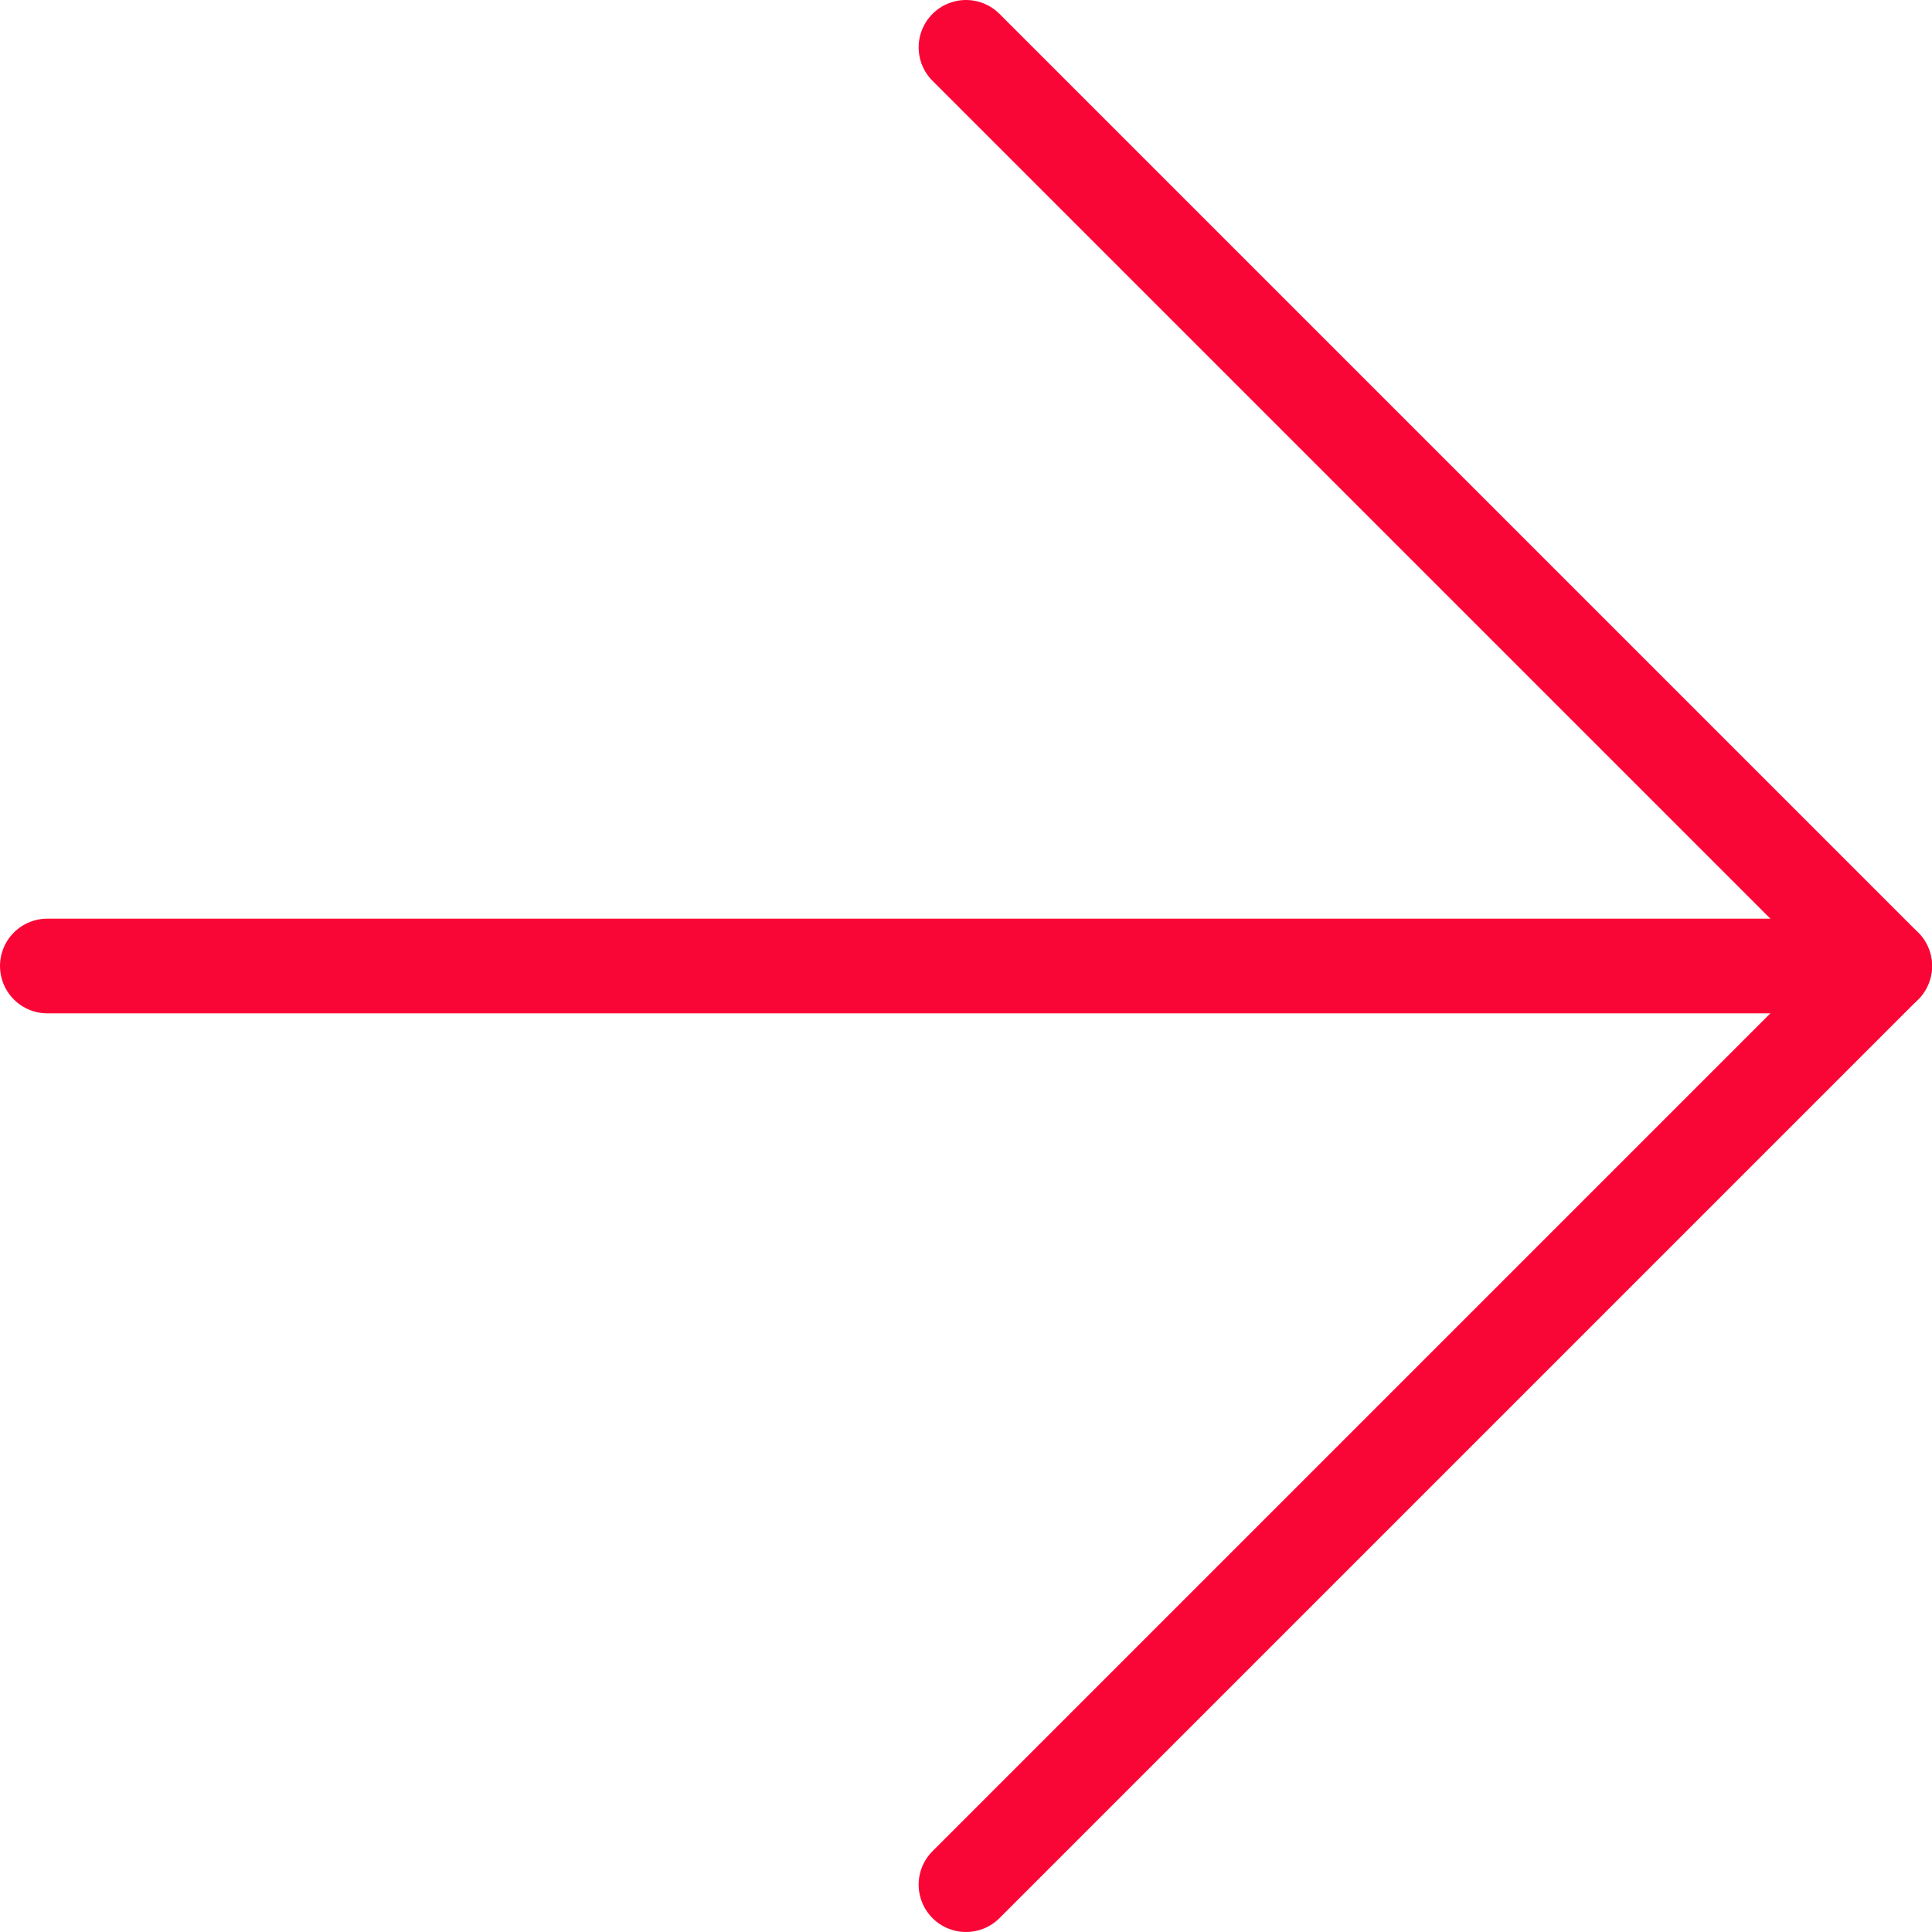
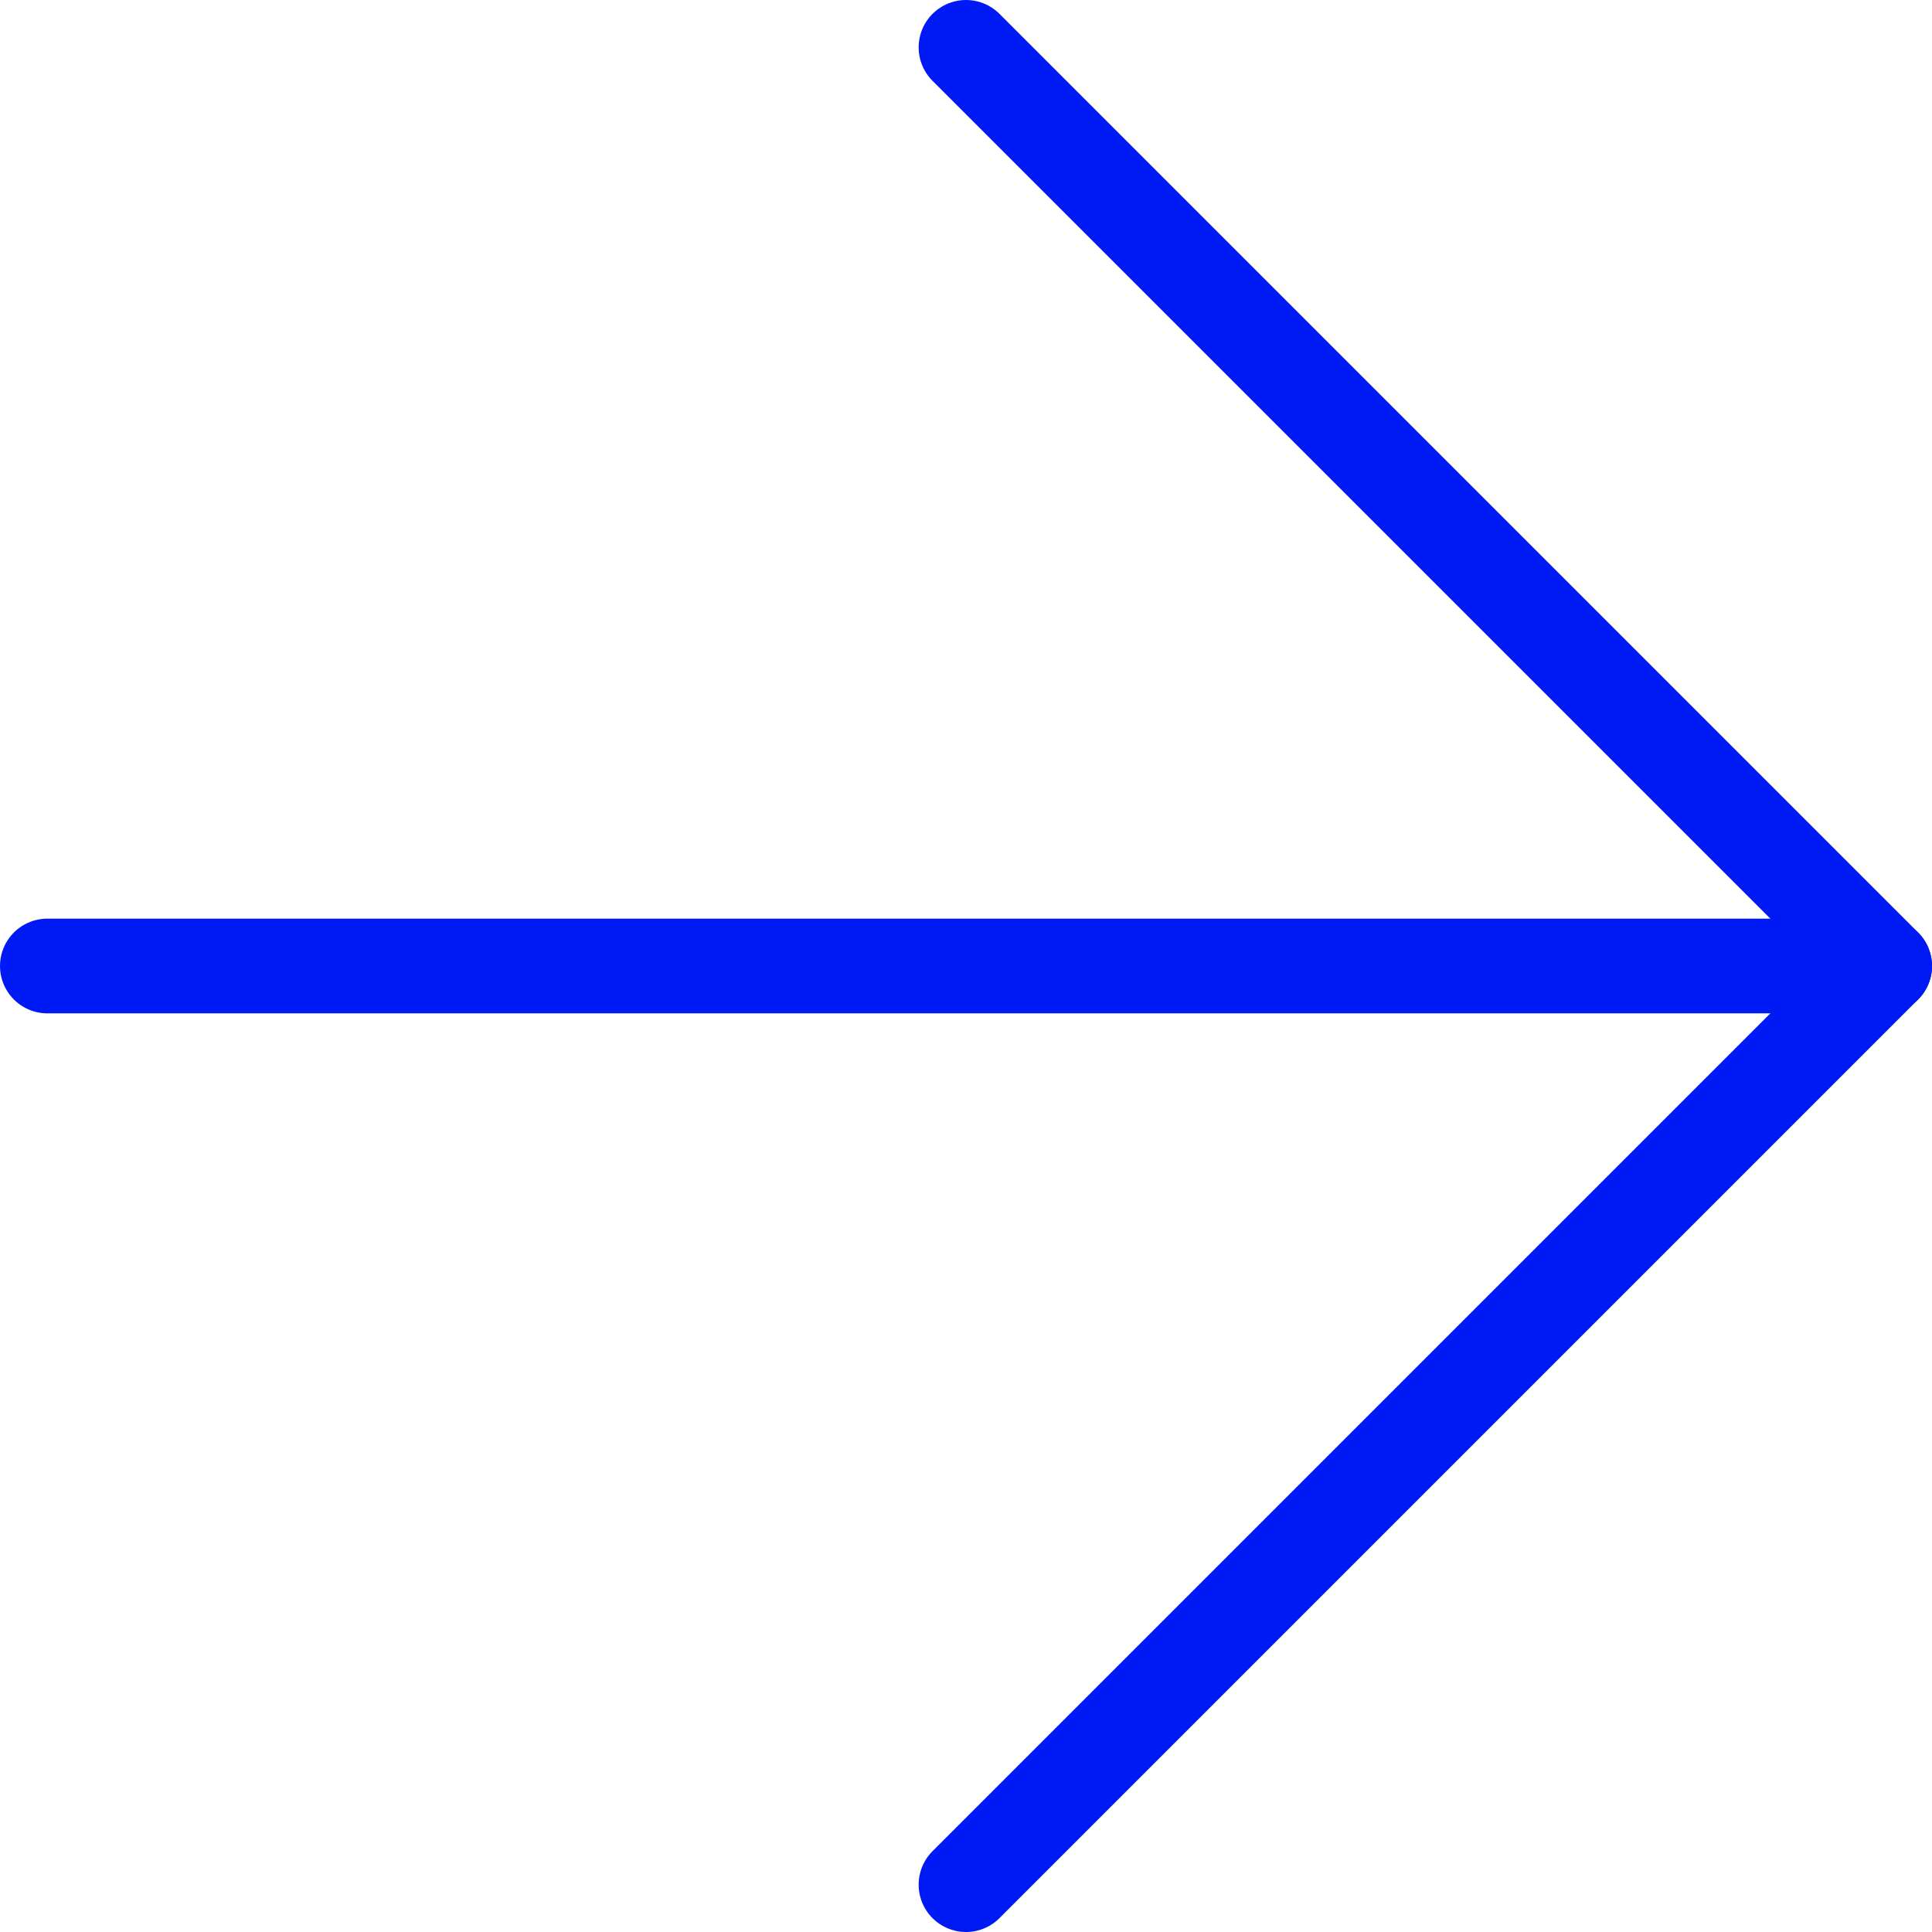
<svg xmlns="http://www.w3.org/2000/svg" version="1.1" id="Layer_1" x="0px" y="0px" viewBox="0 0 102 102" style="enable-background:new 0 0 102 102;" xml:space="preserve">
  <style type="text/css">
- 	.st0{fill:none;stroke:#FA0636;stroke-width:5;stroke-linecap:round;stroke-linejoin:round;stroke-miterlimit:10;}
+ 	.st0{fill:none;stroke:#001AF5;stroke-width:5;stroke-linecap:round;stroke-linejoin:round;stroke-miterlimit:10;}
</style>
  <polyline class="st0" points="51,2.5 99.5,51 51,99.5 " />
  <line class="st0" x1="99.5" y1="51" x2="2.5" y2="51" />
</svg>
